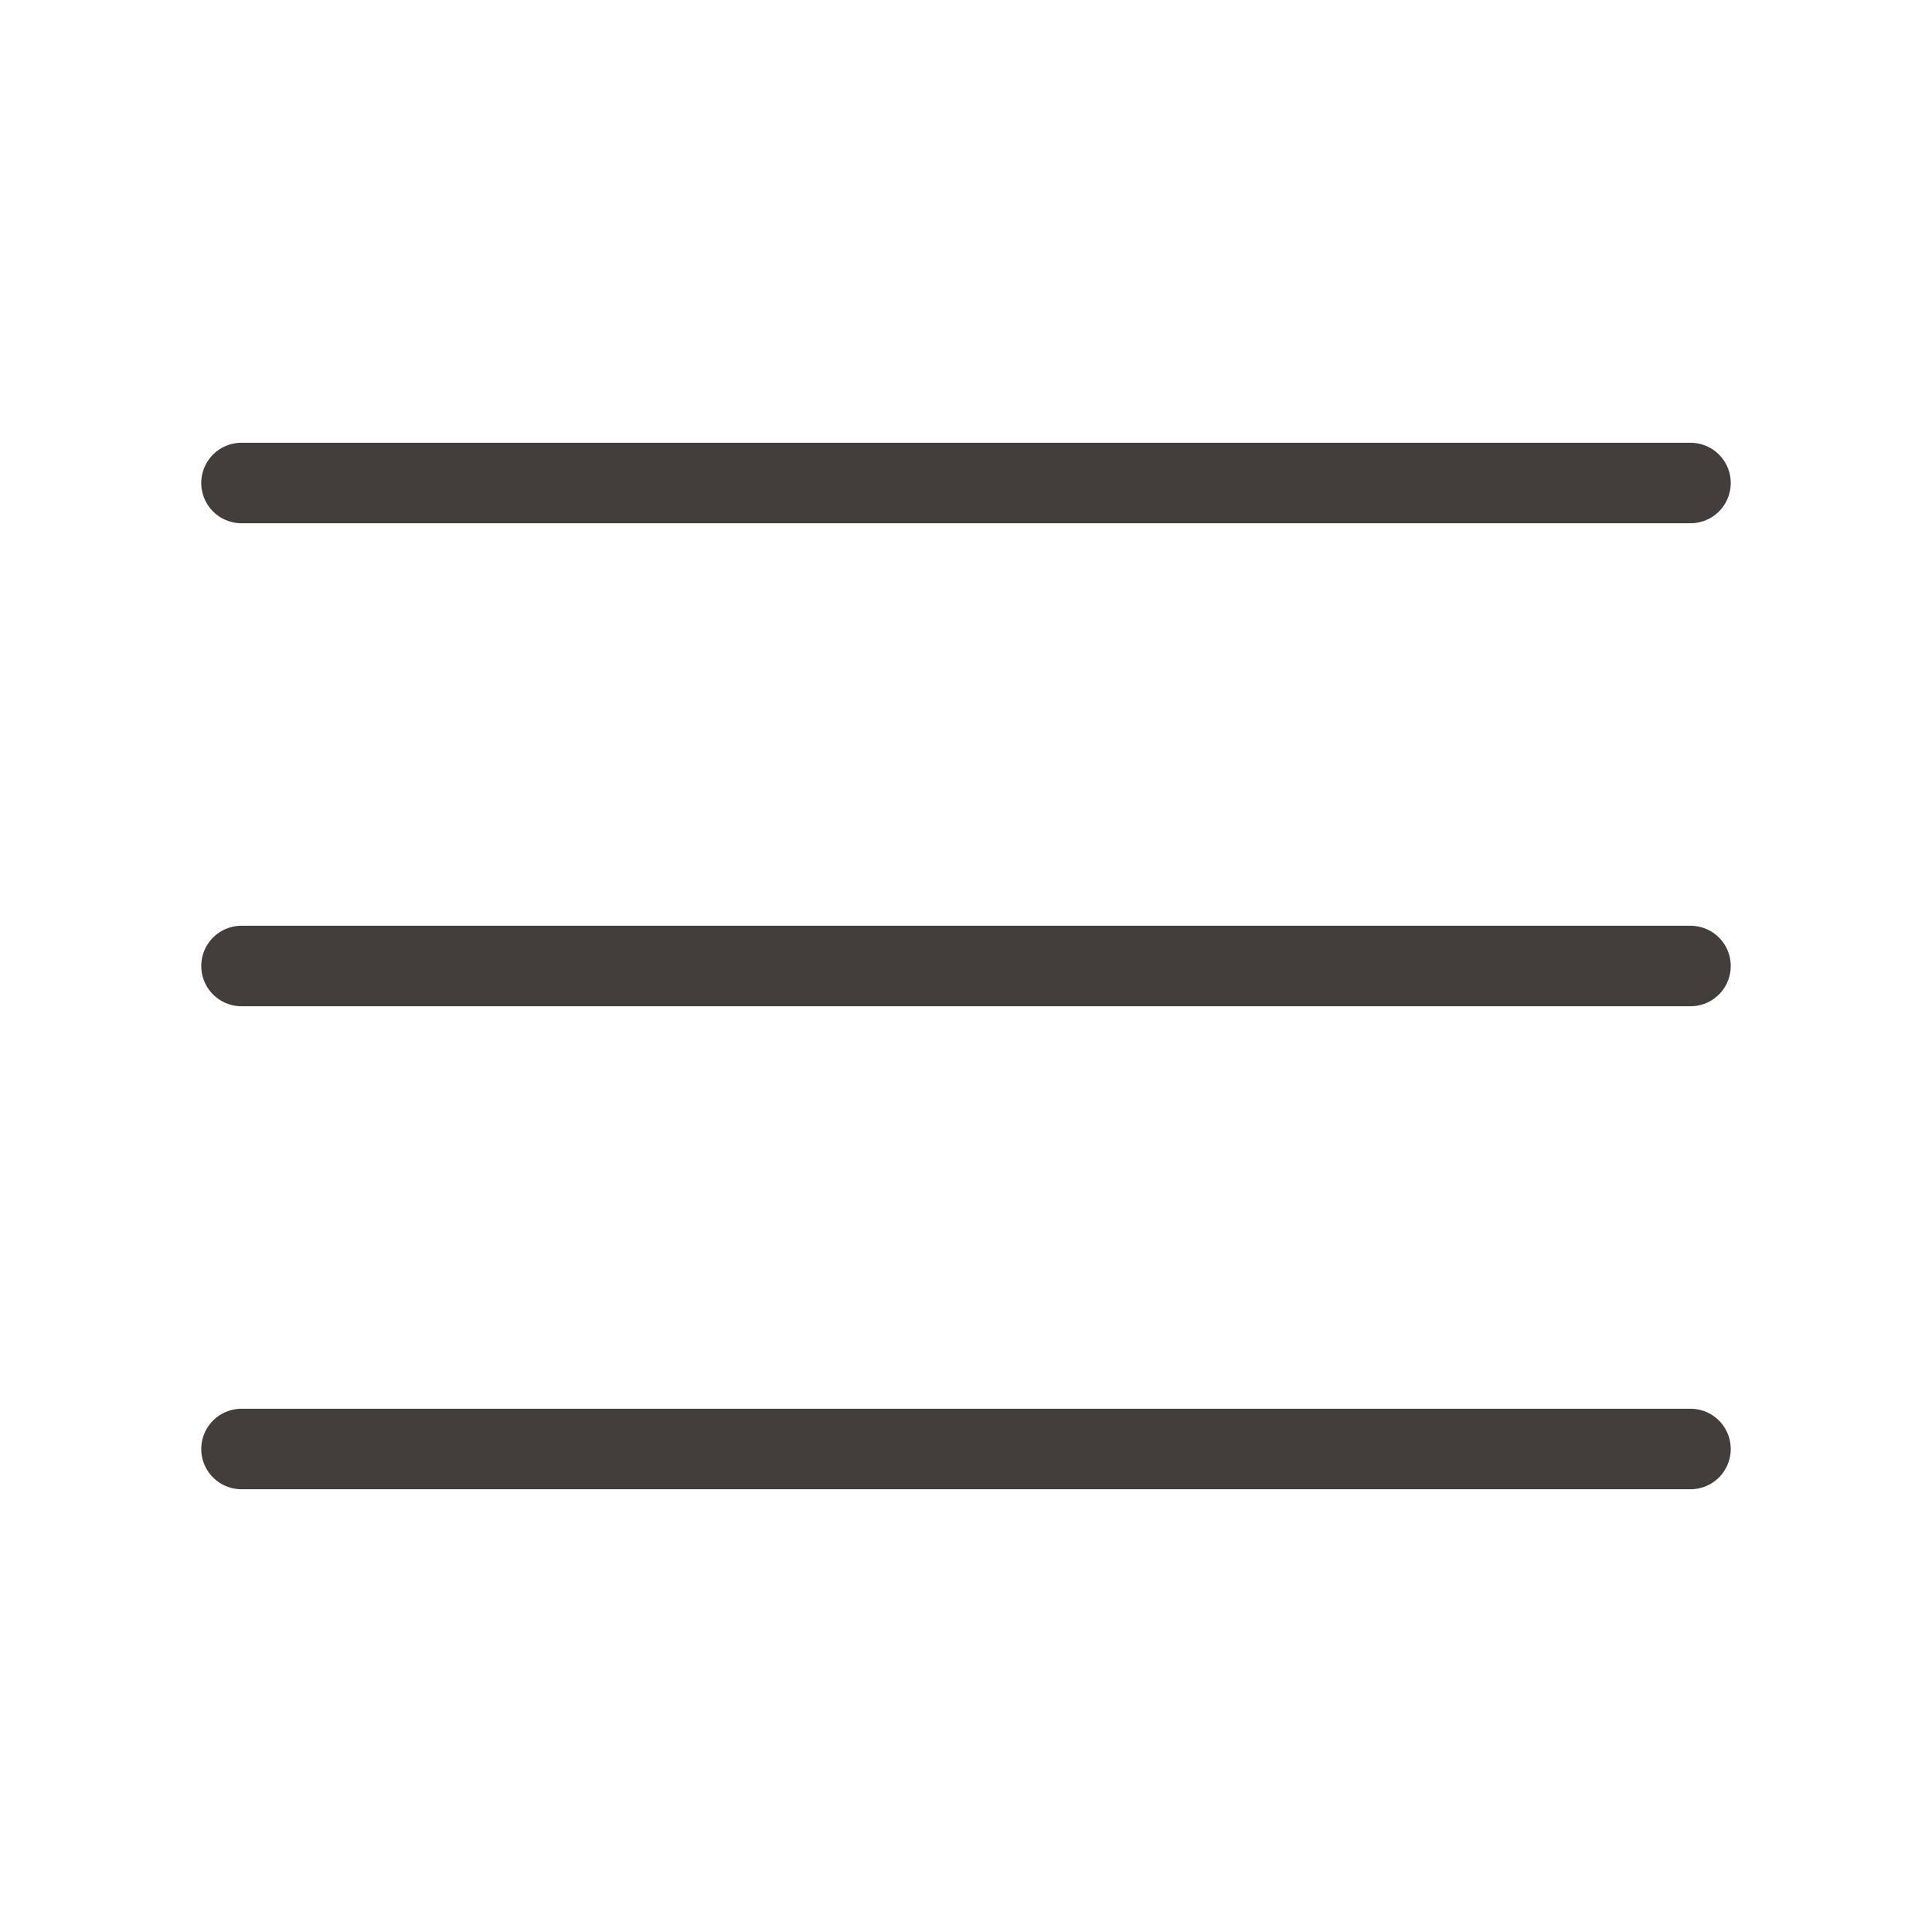
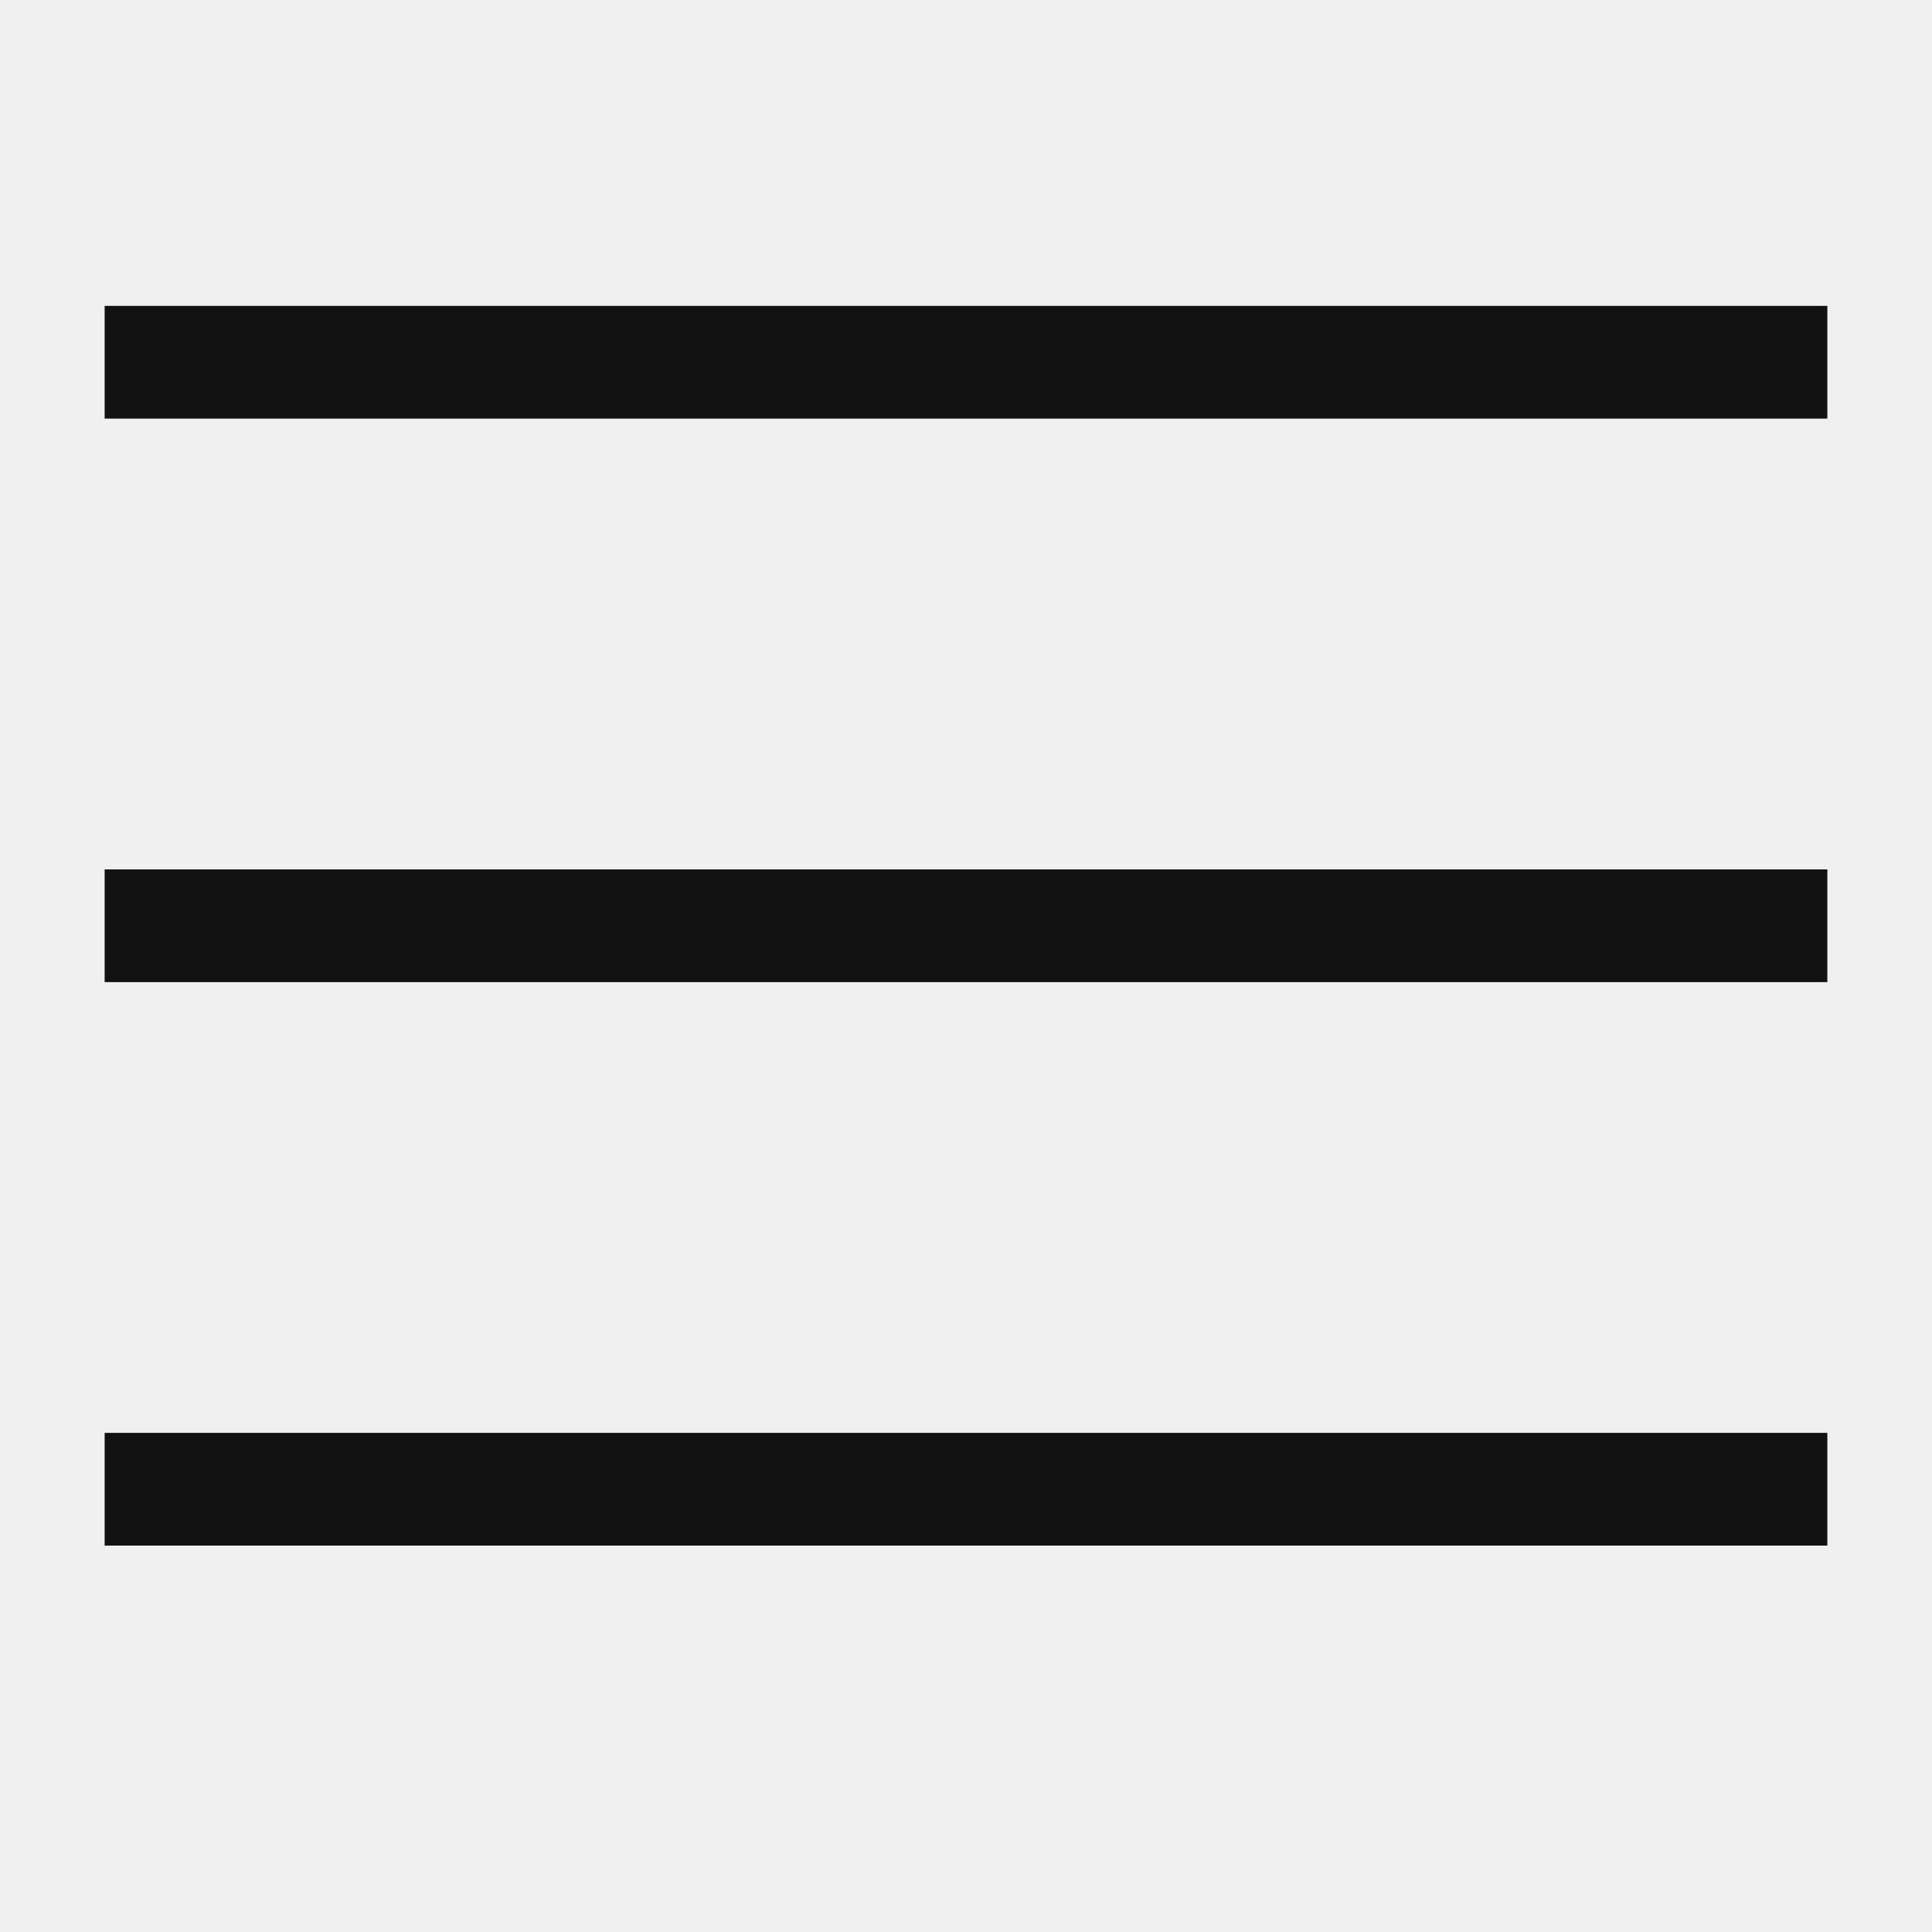
<svg xmlns="http://www.w3.org/2000/svg" width="24" height="24" viewBox="0 0 24 24" fill="none">
-   <g id="carbon:search">
-     <rect width="24" height="24" fill="white" />
-     <g id="Group 10310">
-       <path id="Vector 4" d="M3 6H21" stroke="#433E3B" stroke-linecap="round" />
-       <path id="Vector 5" d="M3 12H21" stroke="#433E3B" stroke-linecap="round" />
-       <path id="Vector 6" d="M3 18H21" stroke="#433E3B" stroke-linecap="round" />
-     </g>
-   </g>
+   <path d="M2 4.5H22" stroke="#121212" stroke-width="1.4" stroke-linecap="square" stroke-linejoin="round" />
+   <path d="M2 11.5H22" stroke="#121212" stroke-width="1.4" stroke-linecap="square" stroke-linejoin="round" />
+   <path d="M2 18.5H22" stroke="#121212" stroke-width="1.4" stroke-linecap="square" stroke-linejoin="round" />
</svg>
